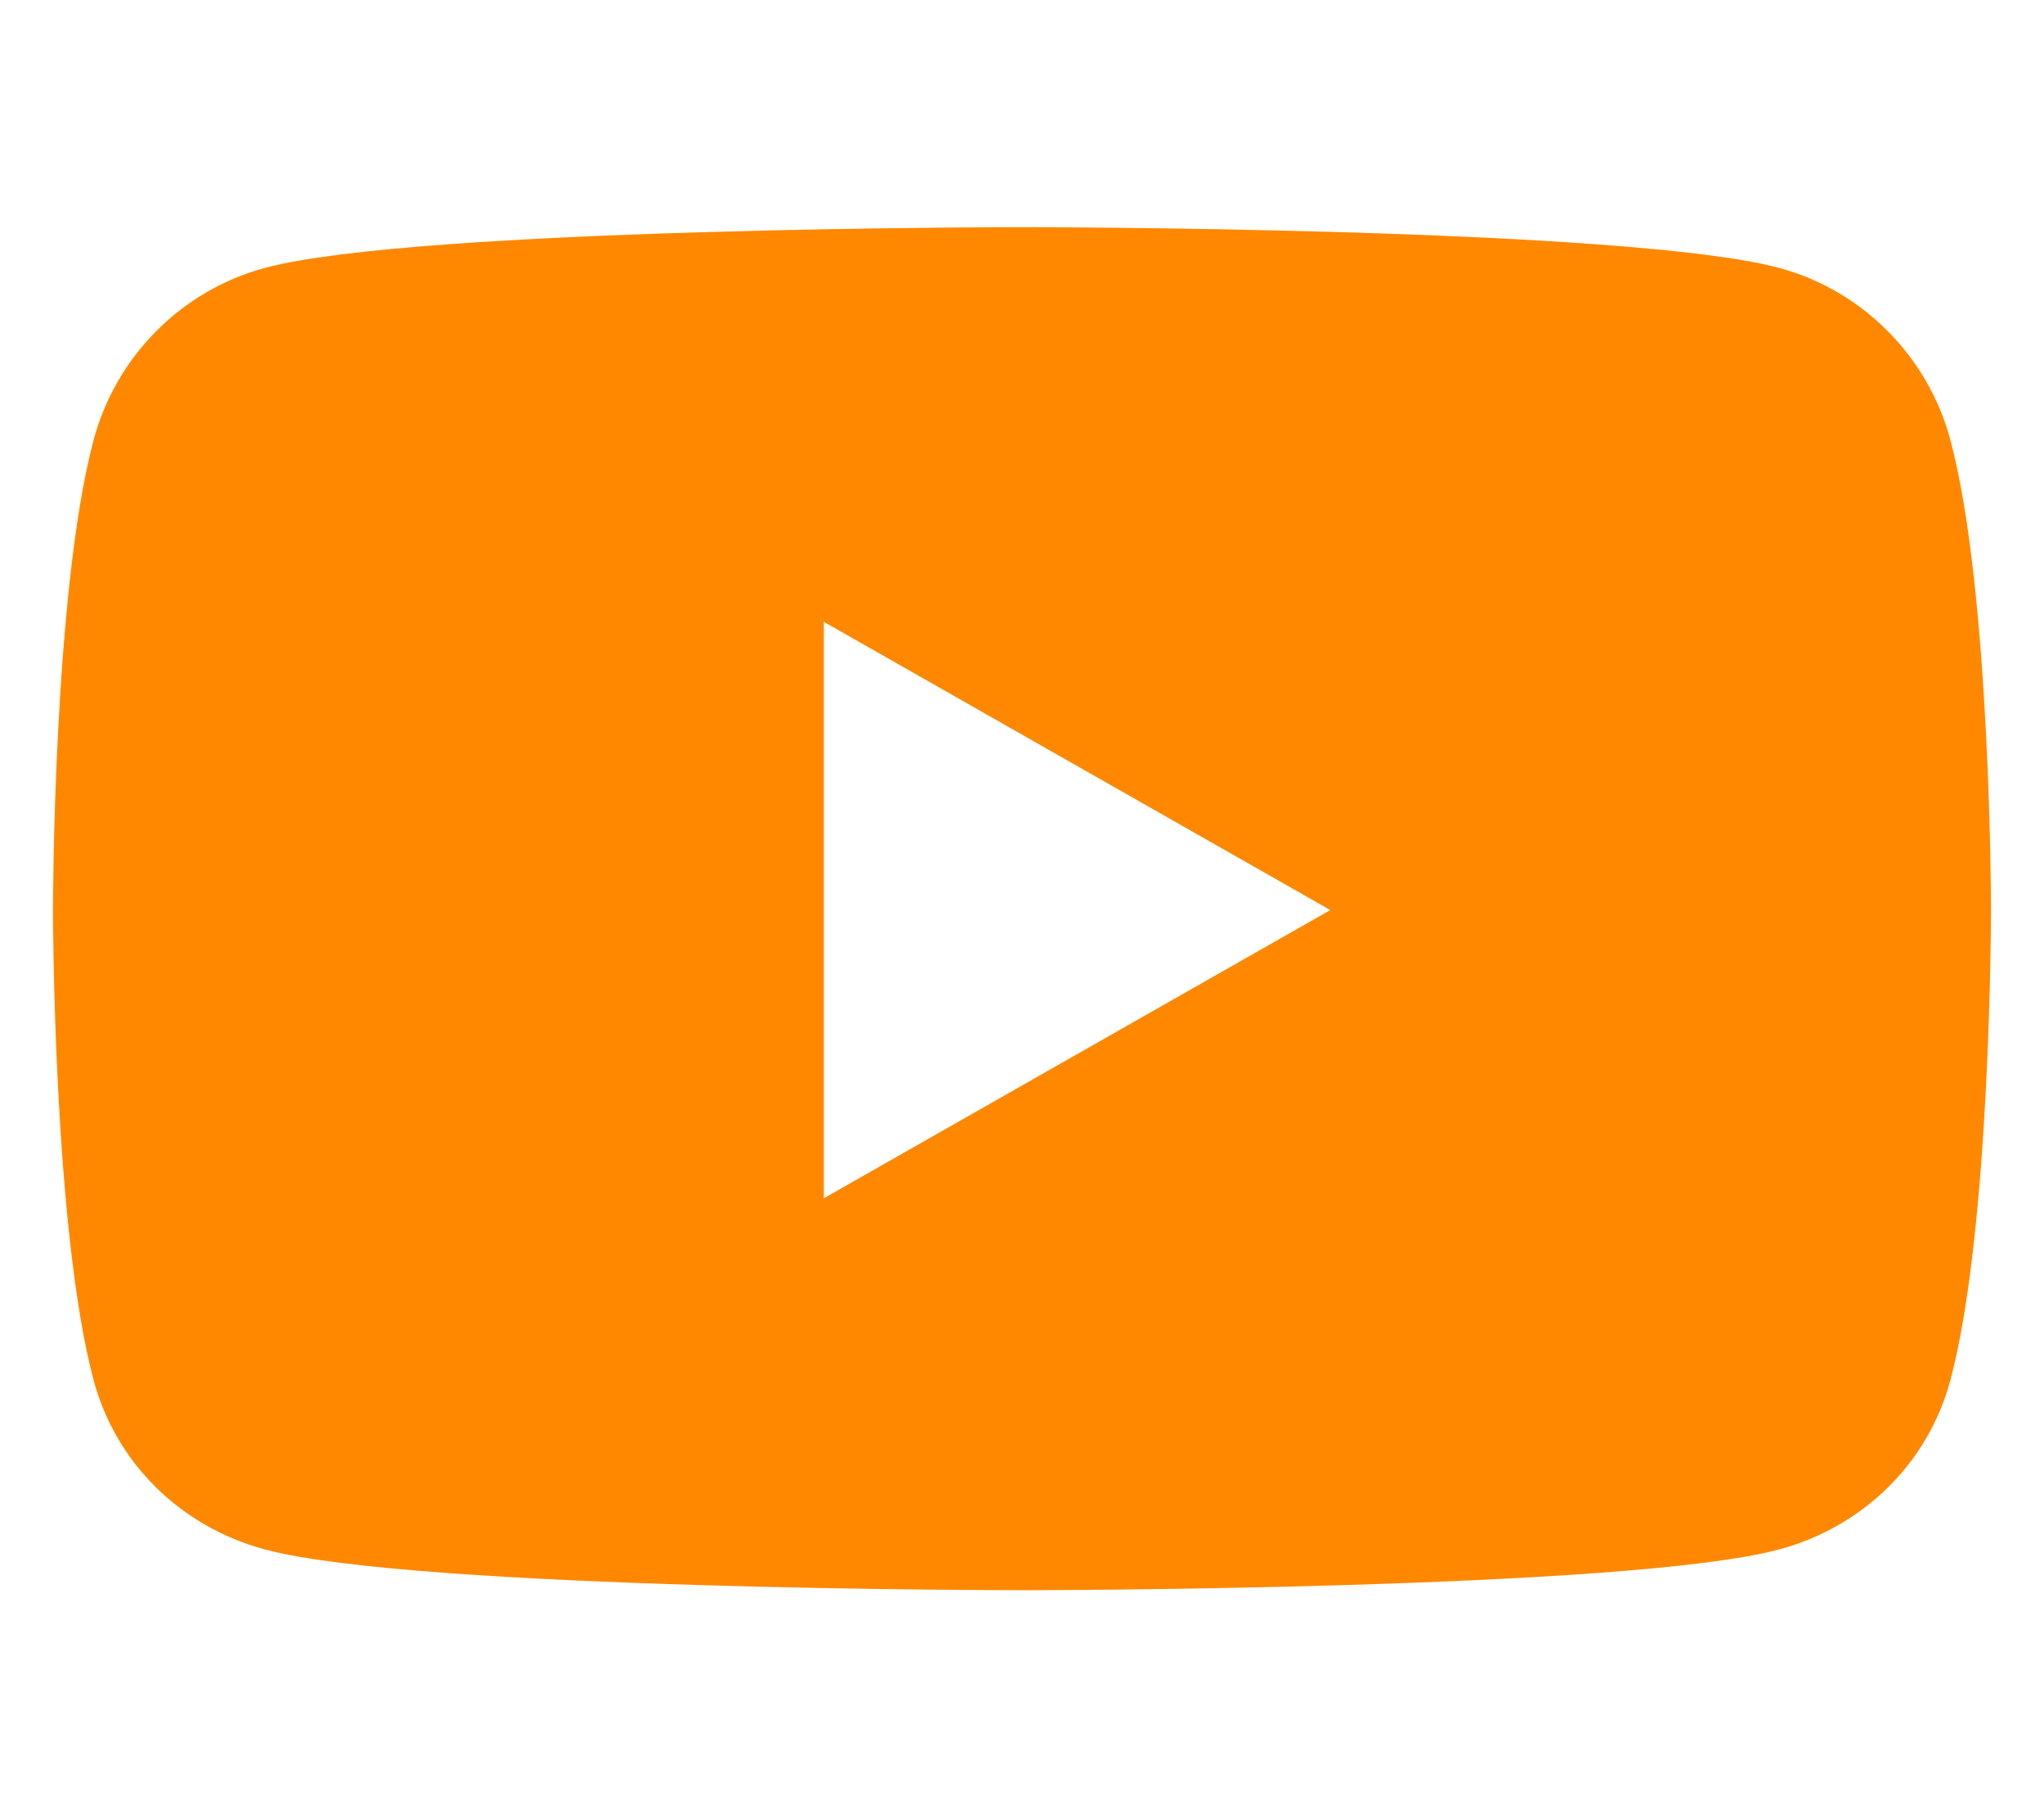
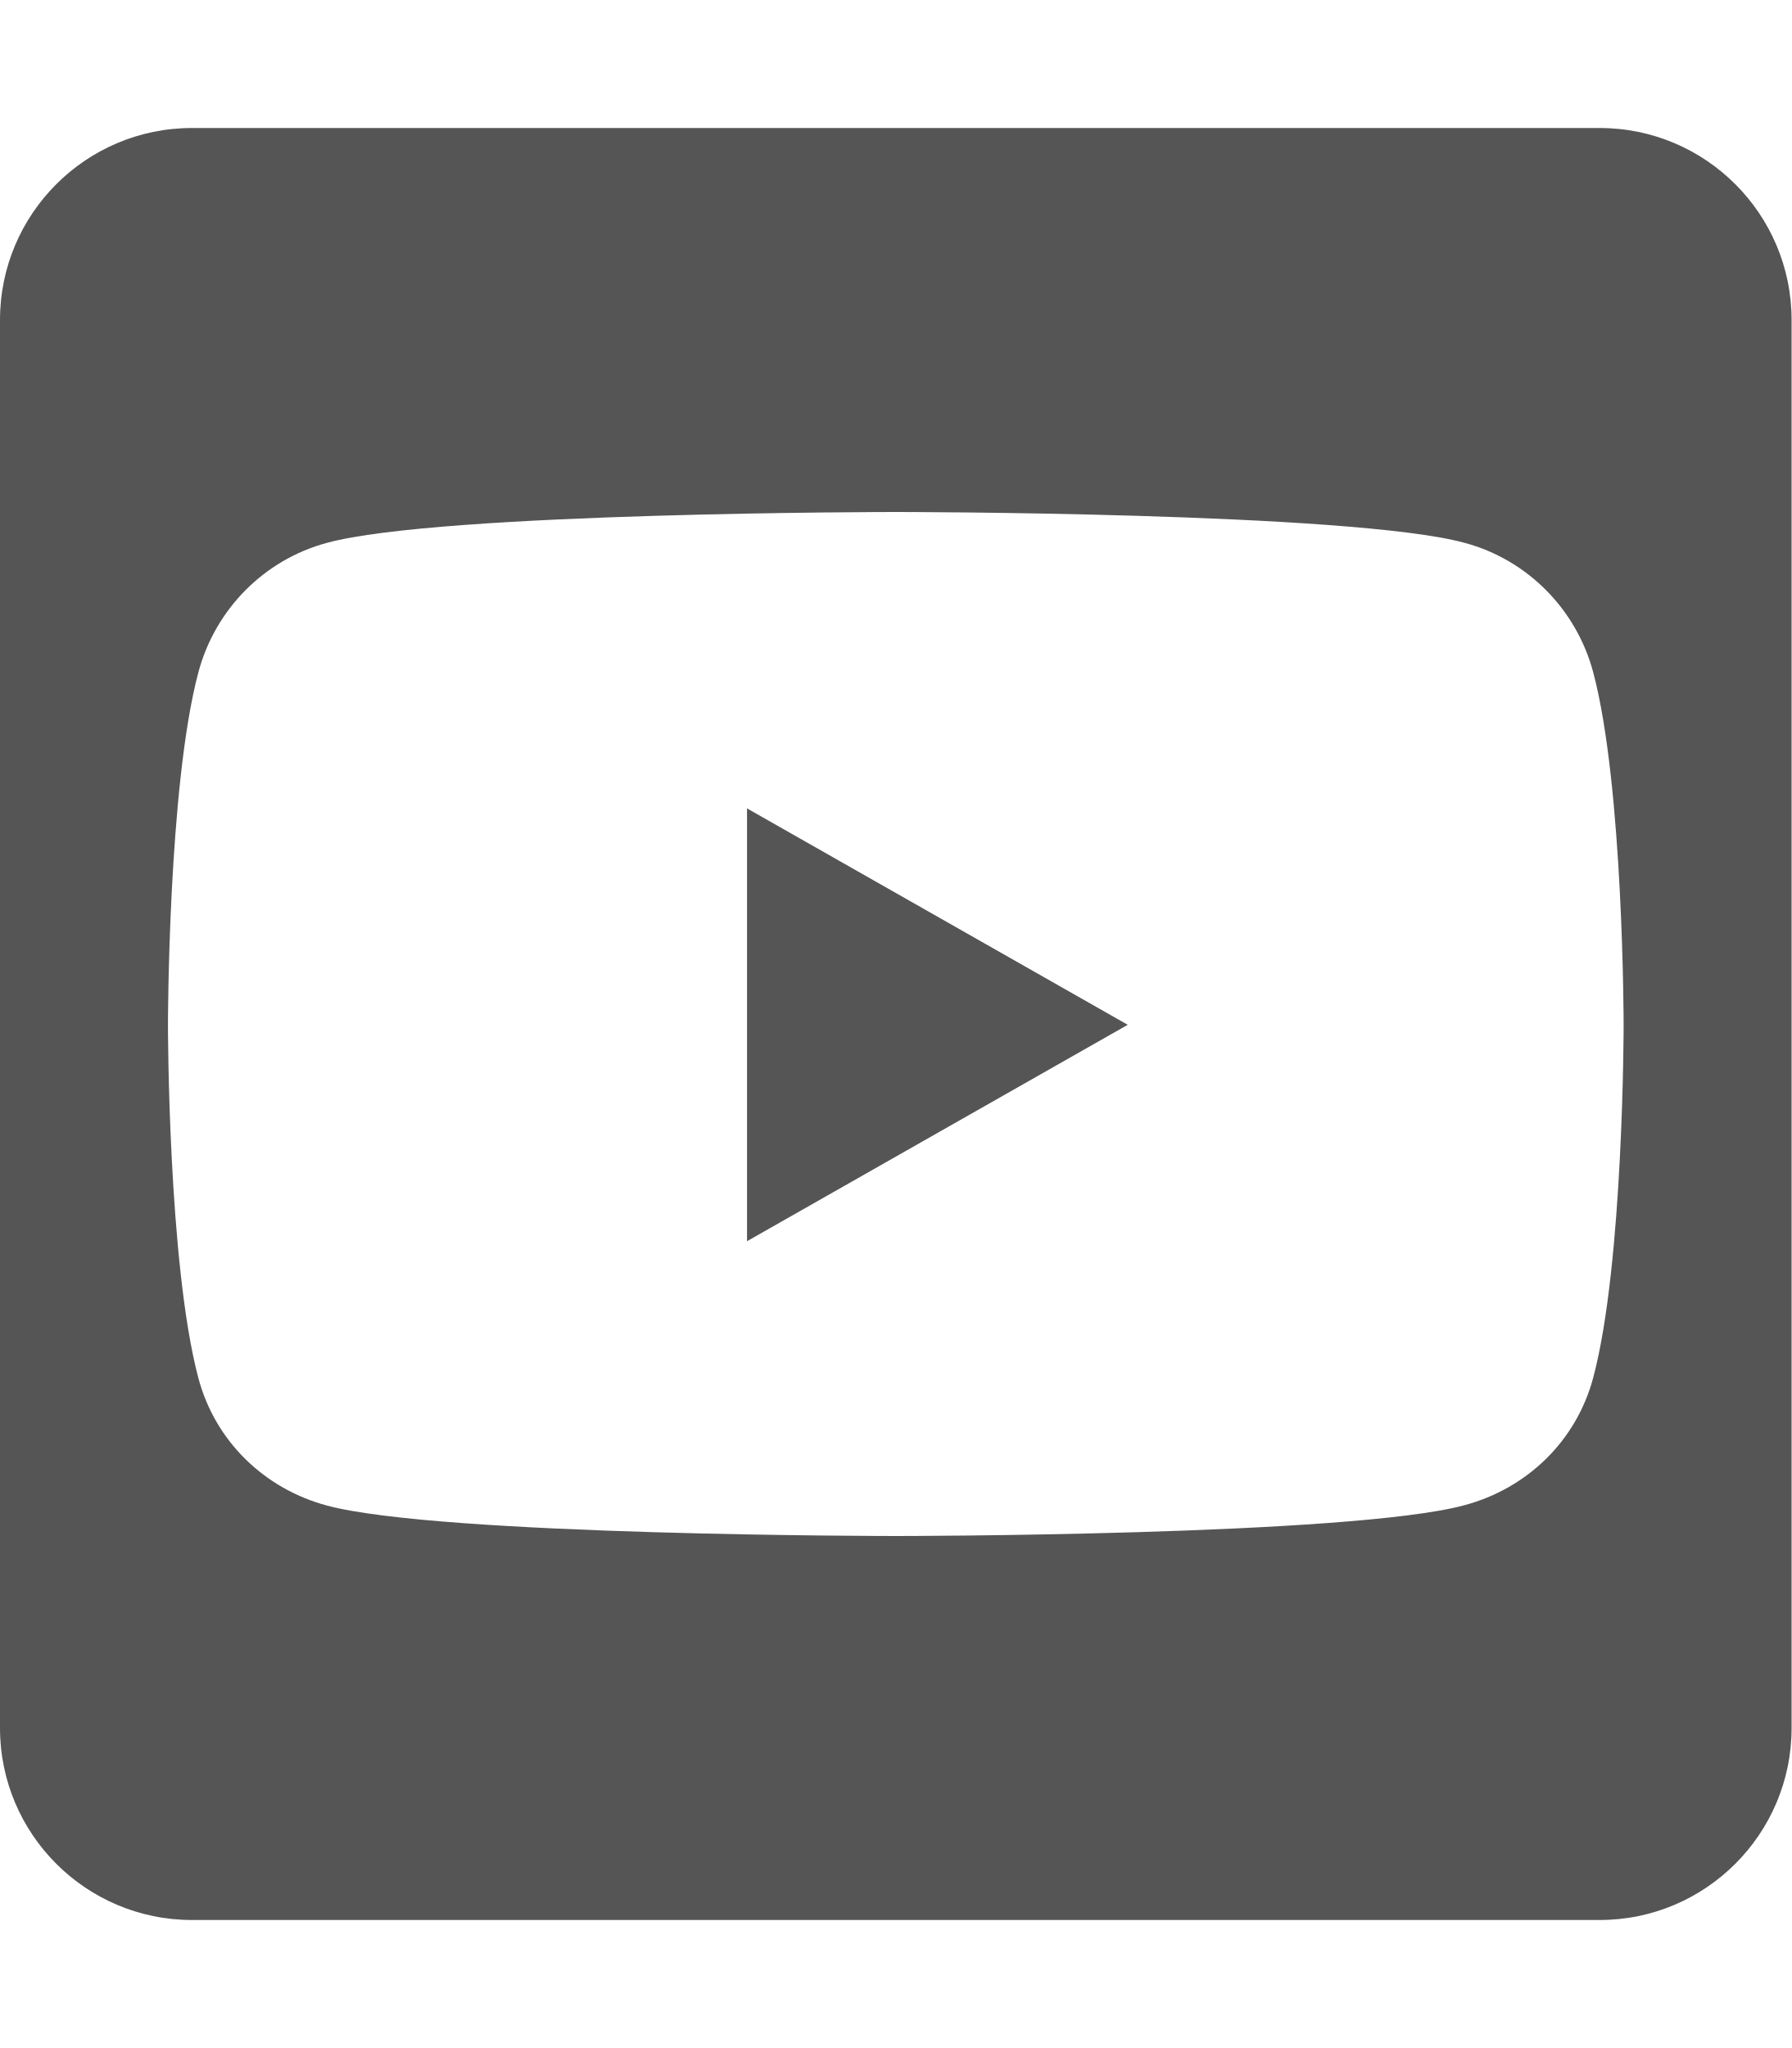
- <svg xmlns="http://www.w3.org/2000/svg" viewBox="0 0 576 512" fill="#f80">
-   <path d="M549.655 124.083c-6.281-23.65-24.787-42.276-48.284-48.597C458.781 64 288 64 288 64S117.22 64 74.629 75.486c-23.497 6.322-42.003 24.947-48.284 48.597-11.412 42.867-11.412 132.305-11.412 132.305s0 89.438 11.412 132.305c6.281 23.65 24.787 41.5 48.284 47.821C117.22 448 288 448 288 448s170.78 0 213.371-11.486c23.497-6.321 42.003-24.171 48.284-47.821 11.412-42.867 11.412-132.305 11.412-132.305s0-89.438-11.412-132.305zm-317.51 213.508V175.185l142.739 81.205-142.739 81.201z" />
+ <svg xmlns="http://www.w3.org/2000/svg" viewBox="0 0 448 512" fill="#555555">
+   <defs>
+     <filter id="youtube-filter">
+       <feColorMatrix color-interpolation-filters="sRGB" type="matrix" values="0 0   0   0   0.867                 0   0  0   0   0.467                 0   0   0  0  1                    0   0   0   1   0                  " />
+     </filter>
+   </defs>
+   <path d="M186.8 202.1l95.2 54.1-95.2 54.1V202.1zM448 80v352c0 26.5-21.5 48-48 48H48c-26.5 0-48-21.5-48-48V80c0-26.5 21.5-48 48-48h352c26.5 0 48 21.5 48 48zm-42 176.3s0-59.6-7.6-88.2c-4.2-15.8-16.5-28.2-32.2-32.4C337.9 128 224 128 224 128s-113.9 0-142.2 7.7c-15.7 4.2-28 16.6-32.2 32.4-7.6 28.5-7.6 88.2-7.6 88.2s0 59.6 7.6 88.2c4.2 15.8 16.5 27.7 32.2 31.9C110.1 384 224 384 224 384s113.9 0 142.2-7.7c15.7-4.2 28-16.1 32.2-31.9 7.6-28.5 7.6-88.1 7.6-88.1z" />
</svg>
